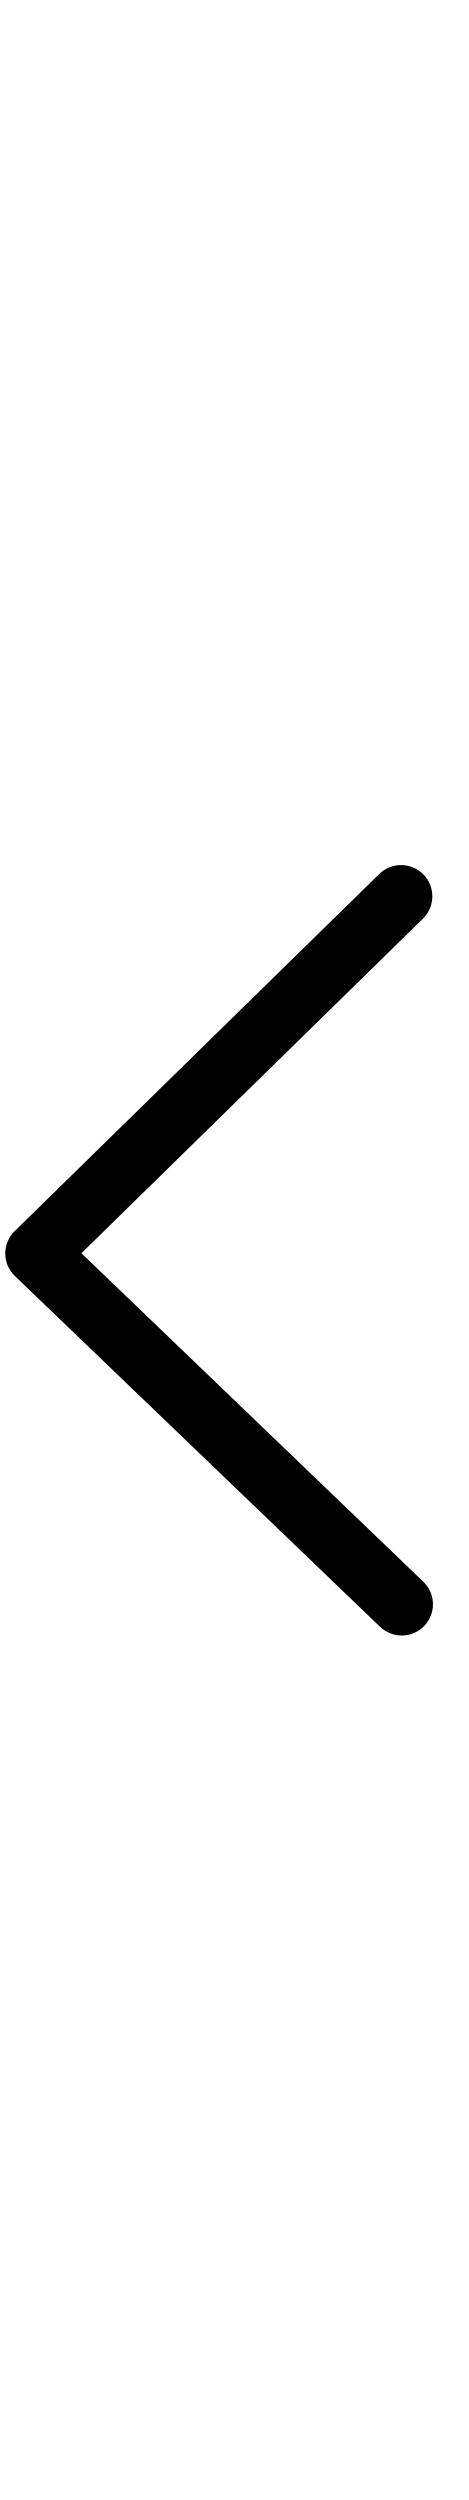
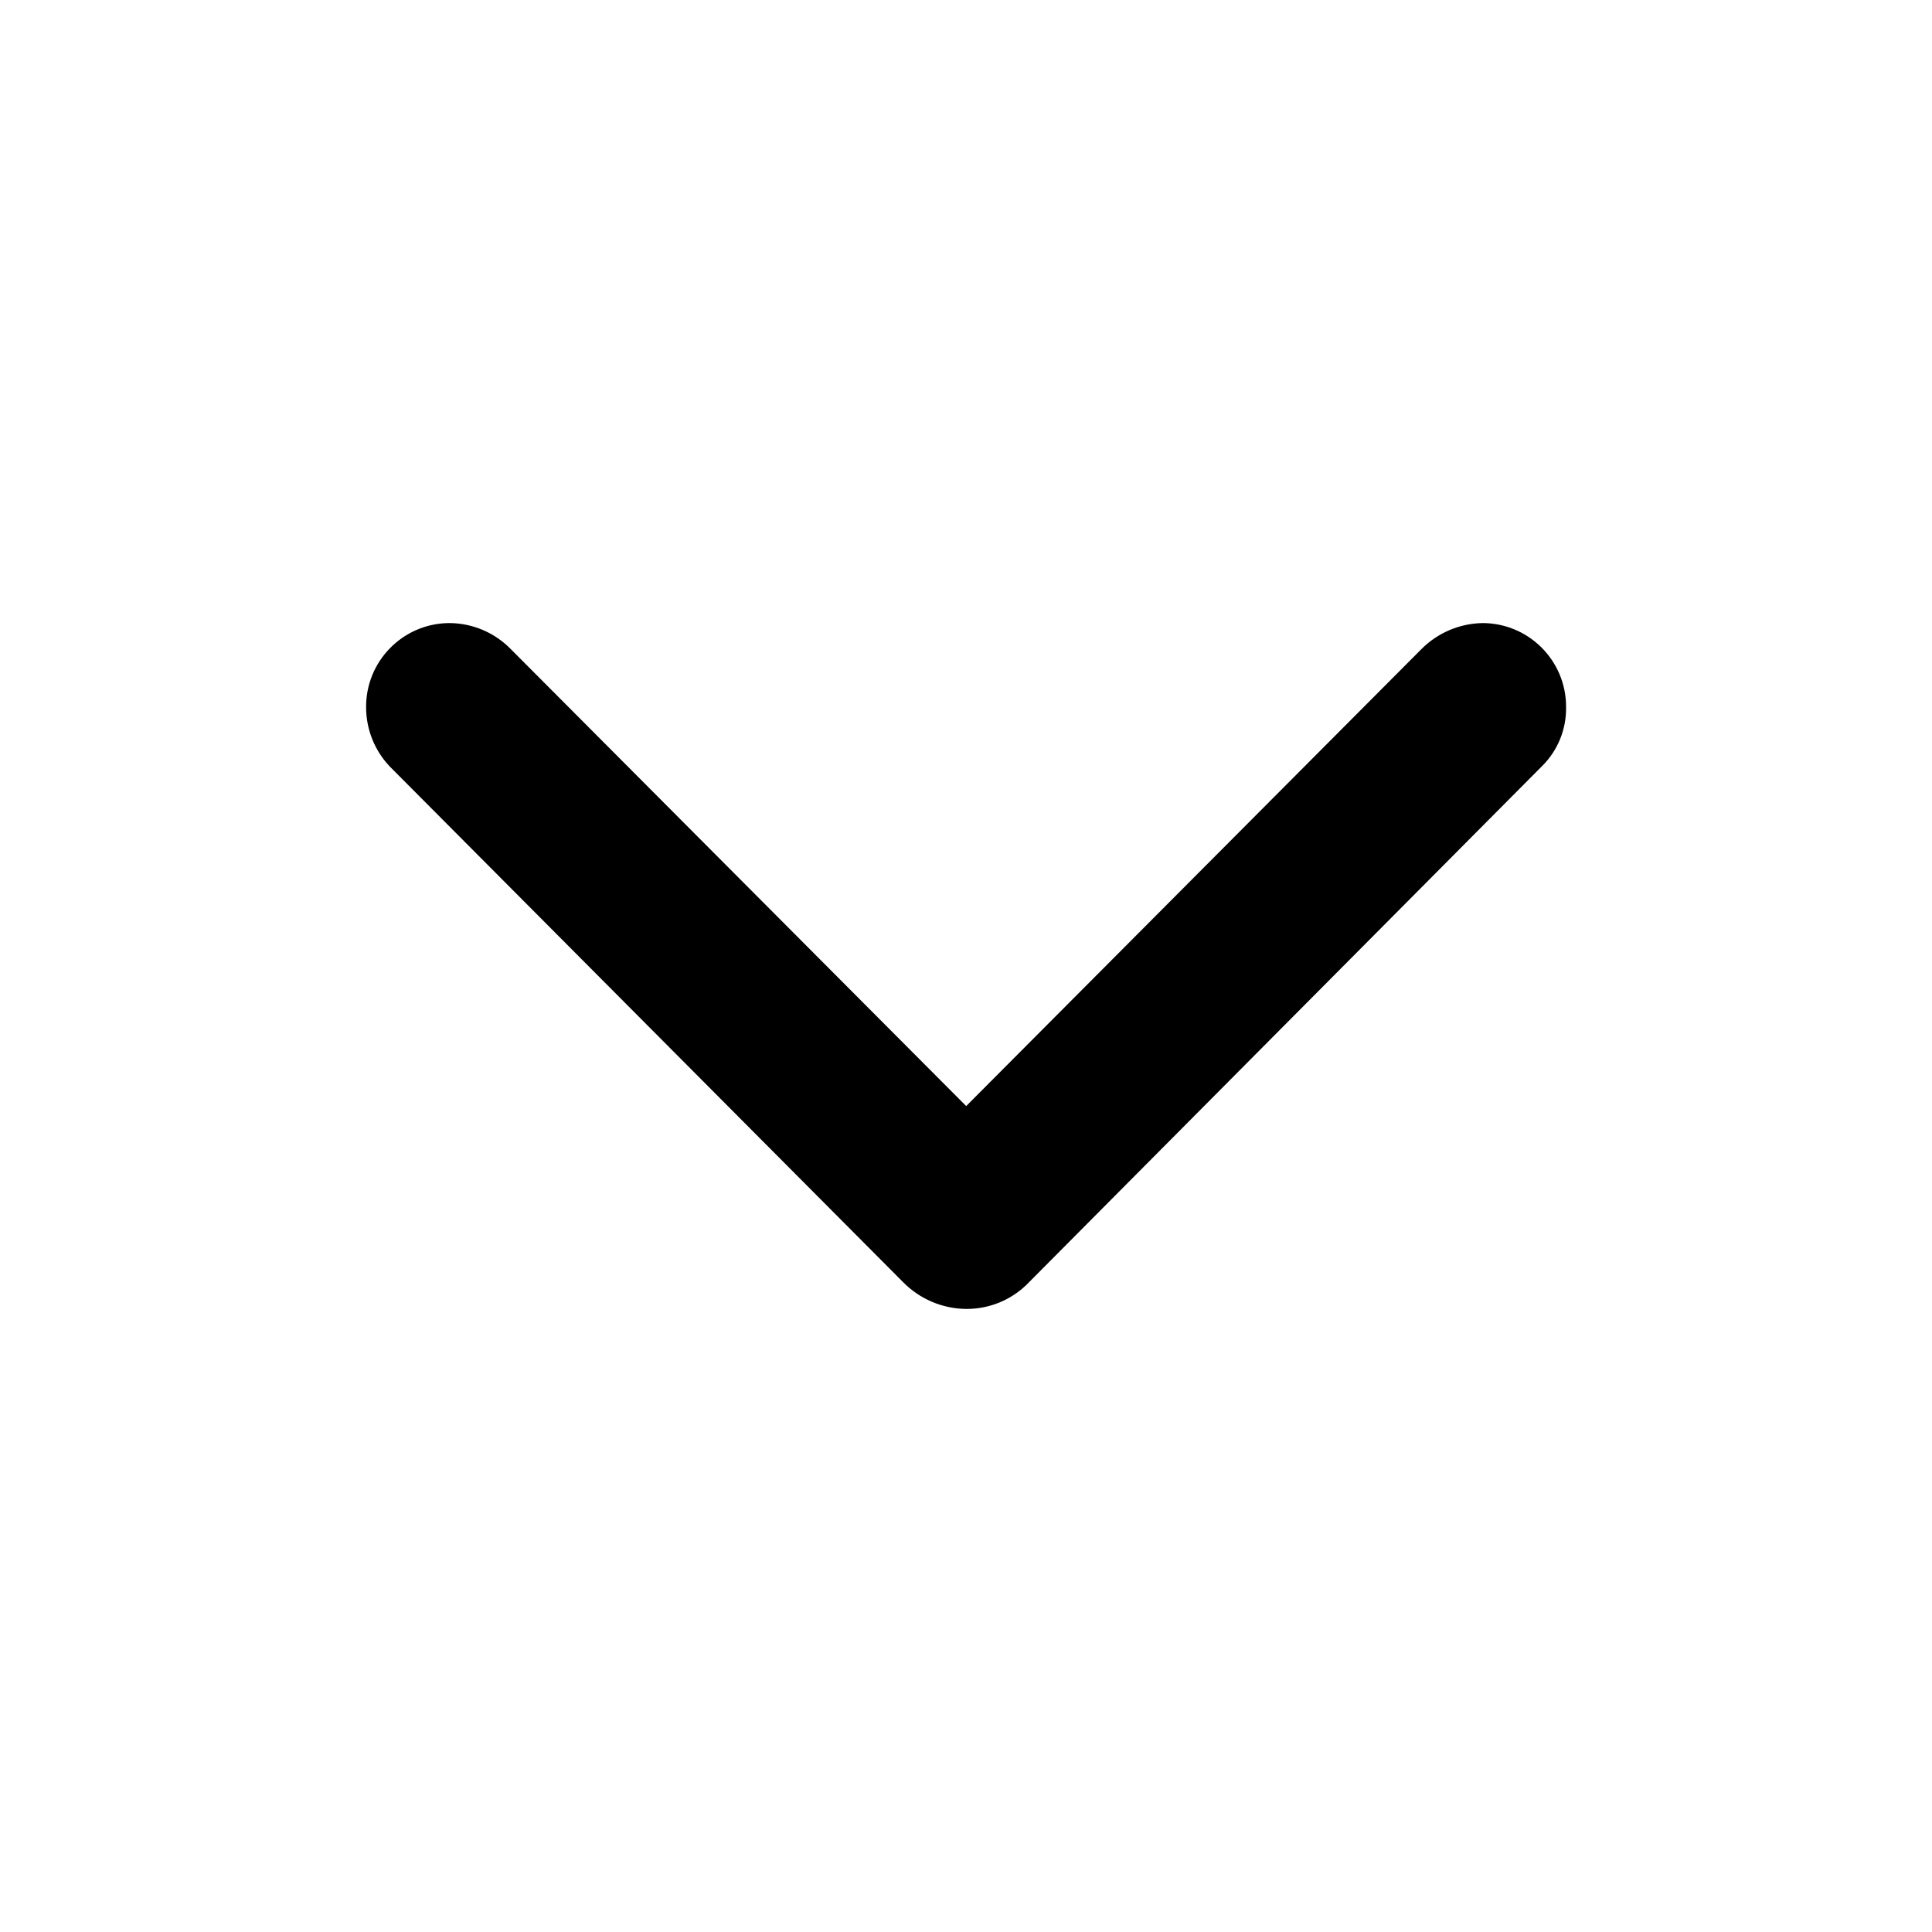
- <svg xmlns="http://www.w3.org/2000/svg" height="48" viewBox="0 0 9 48" width="9">
-   <path d="m8.116 30.358a.6.6 0 1 1 -.831.865l-7-6.724a.6.6 0 0 1 -.004-.861l7-6.857a.6.6 0 1 1 .84.857l-6.558 6.424z" />
+ <svg xmlns="http://www.w3.org/2000/svg" height="10" viewBox="0 0 10 10" width="10">
+   <path d="m4.673 6.635-2.655-2.667a.445.445 0 0 1 -.123-.304.433.433 0 0 1 .427-.439h.006a.447.447 0 0 1 .316.135l2.357 2.365 2.356-2.365a.458.458 0 0 1 .316-.135.433.433 0 0 1 .433.433v.006a.419.419 0 0 1 -.123.3l-2.655 2.671a.445.445 0 0 1 -.327.14.464.464 0 0 1 -.328-.14z" />
</svg>
